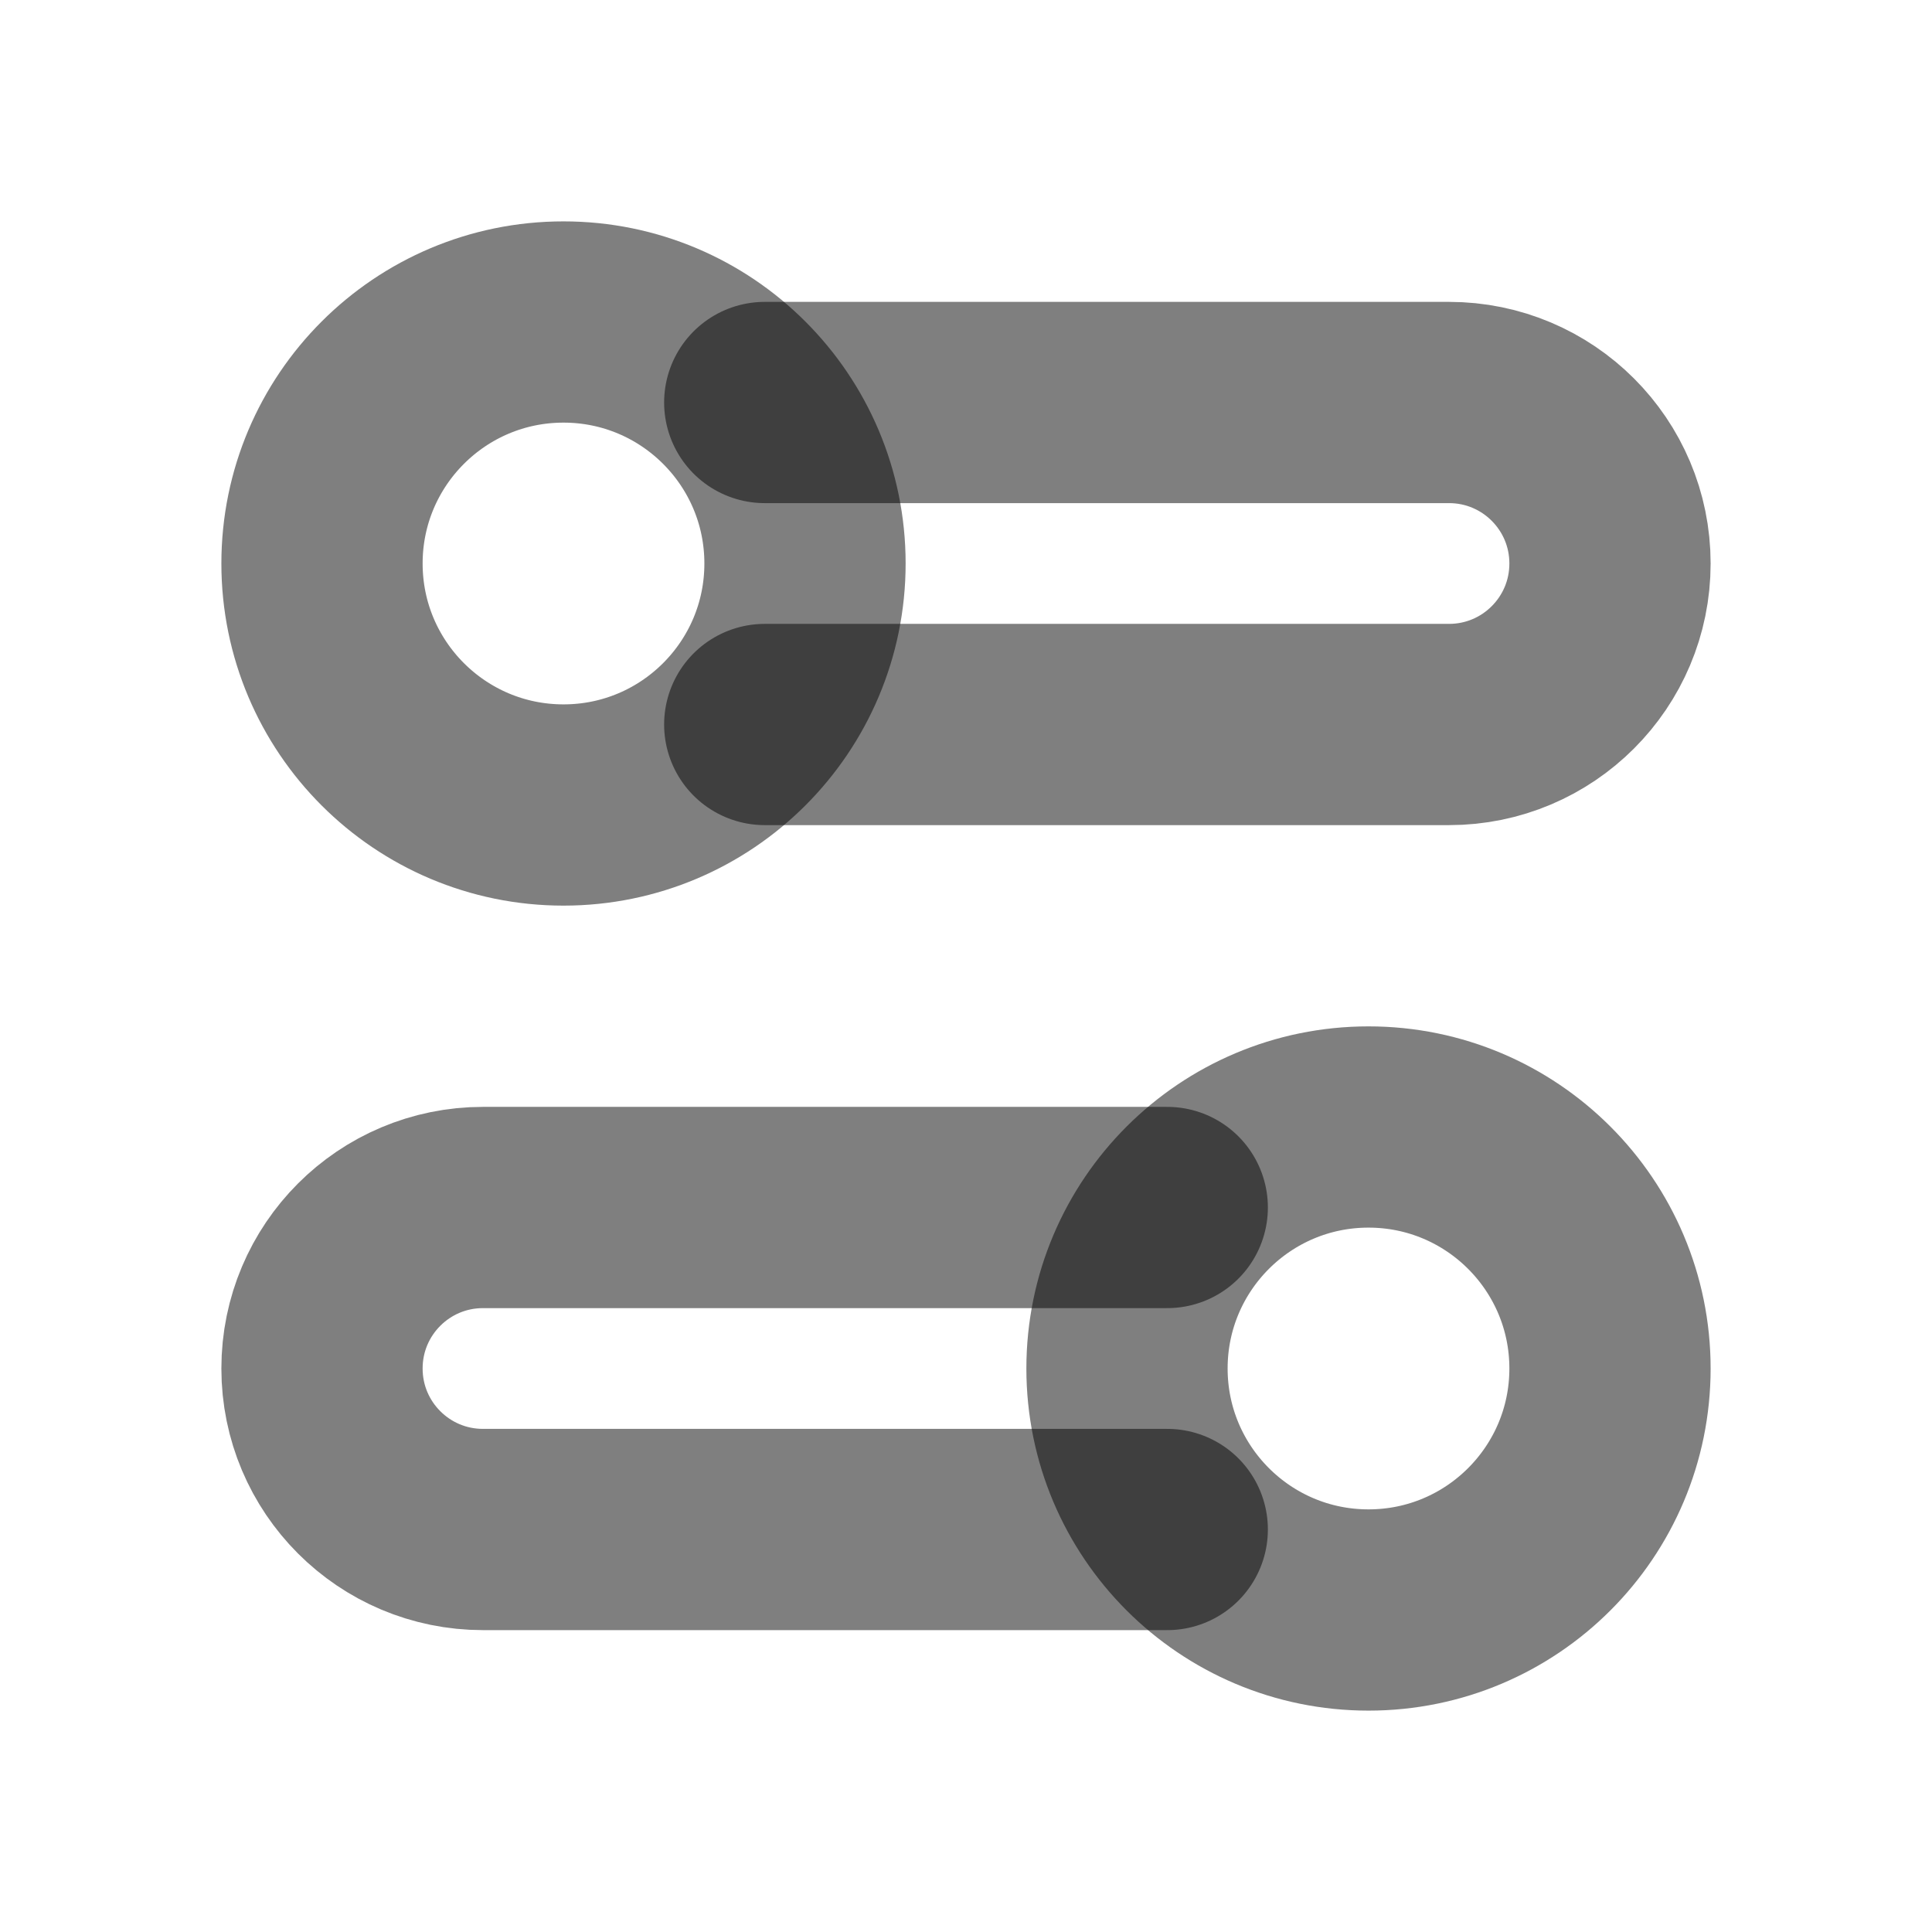
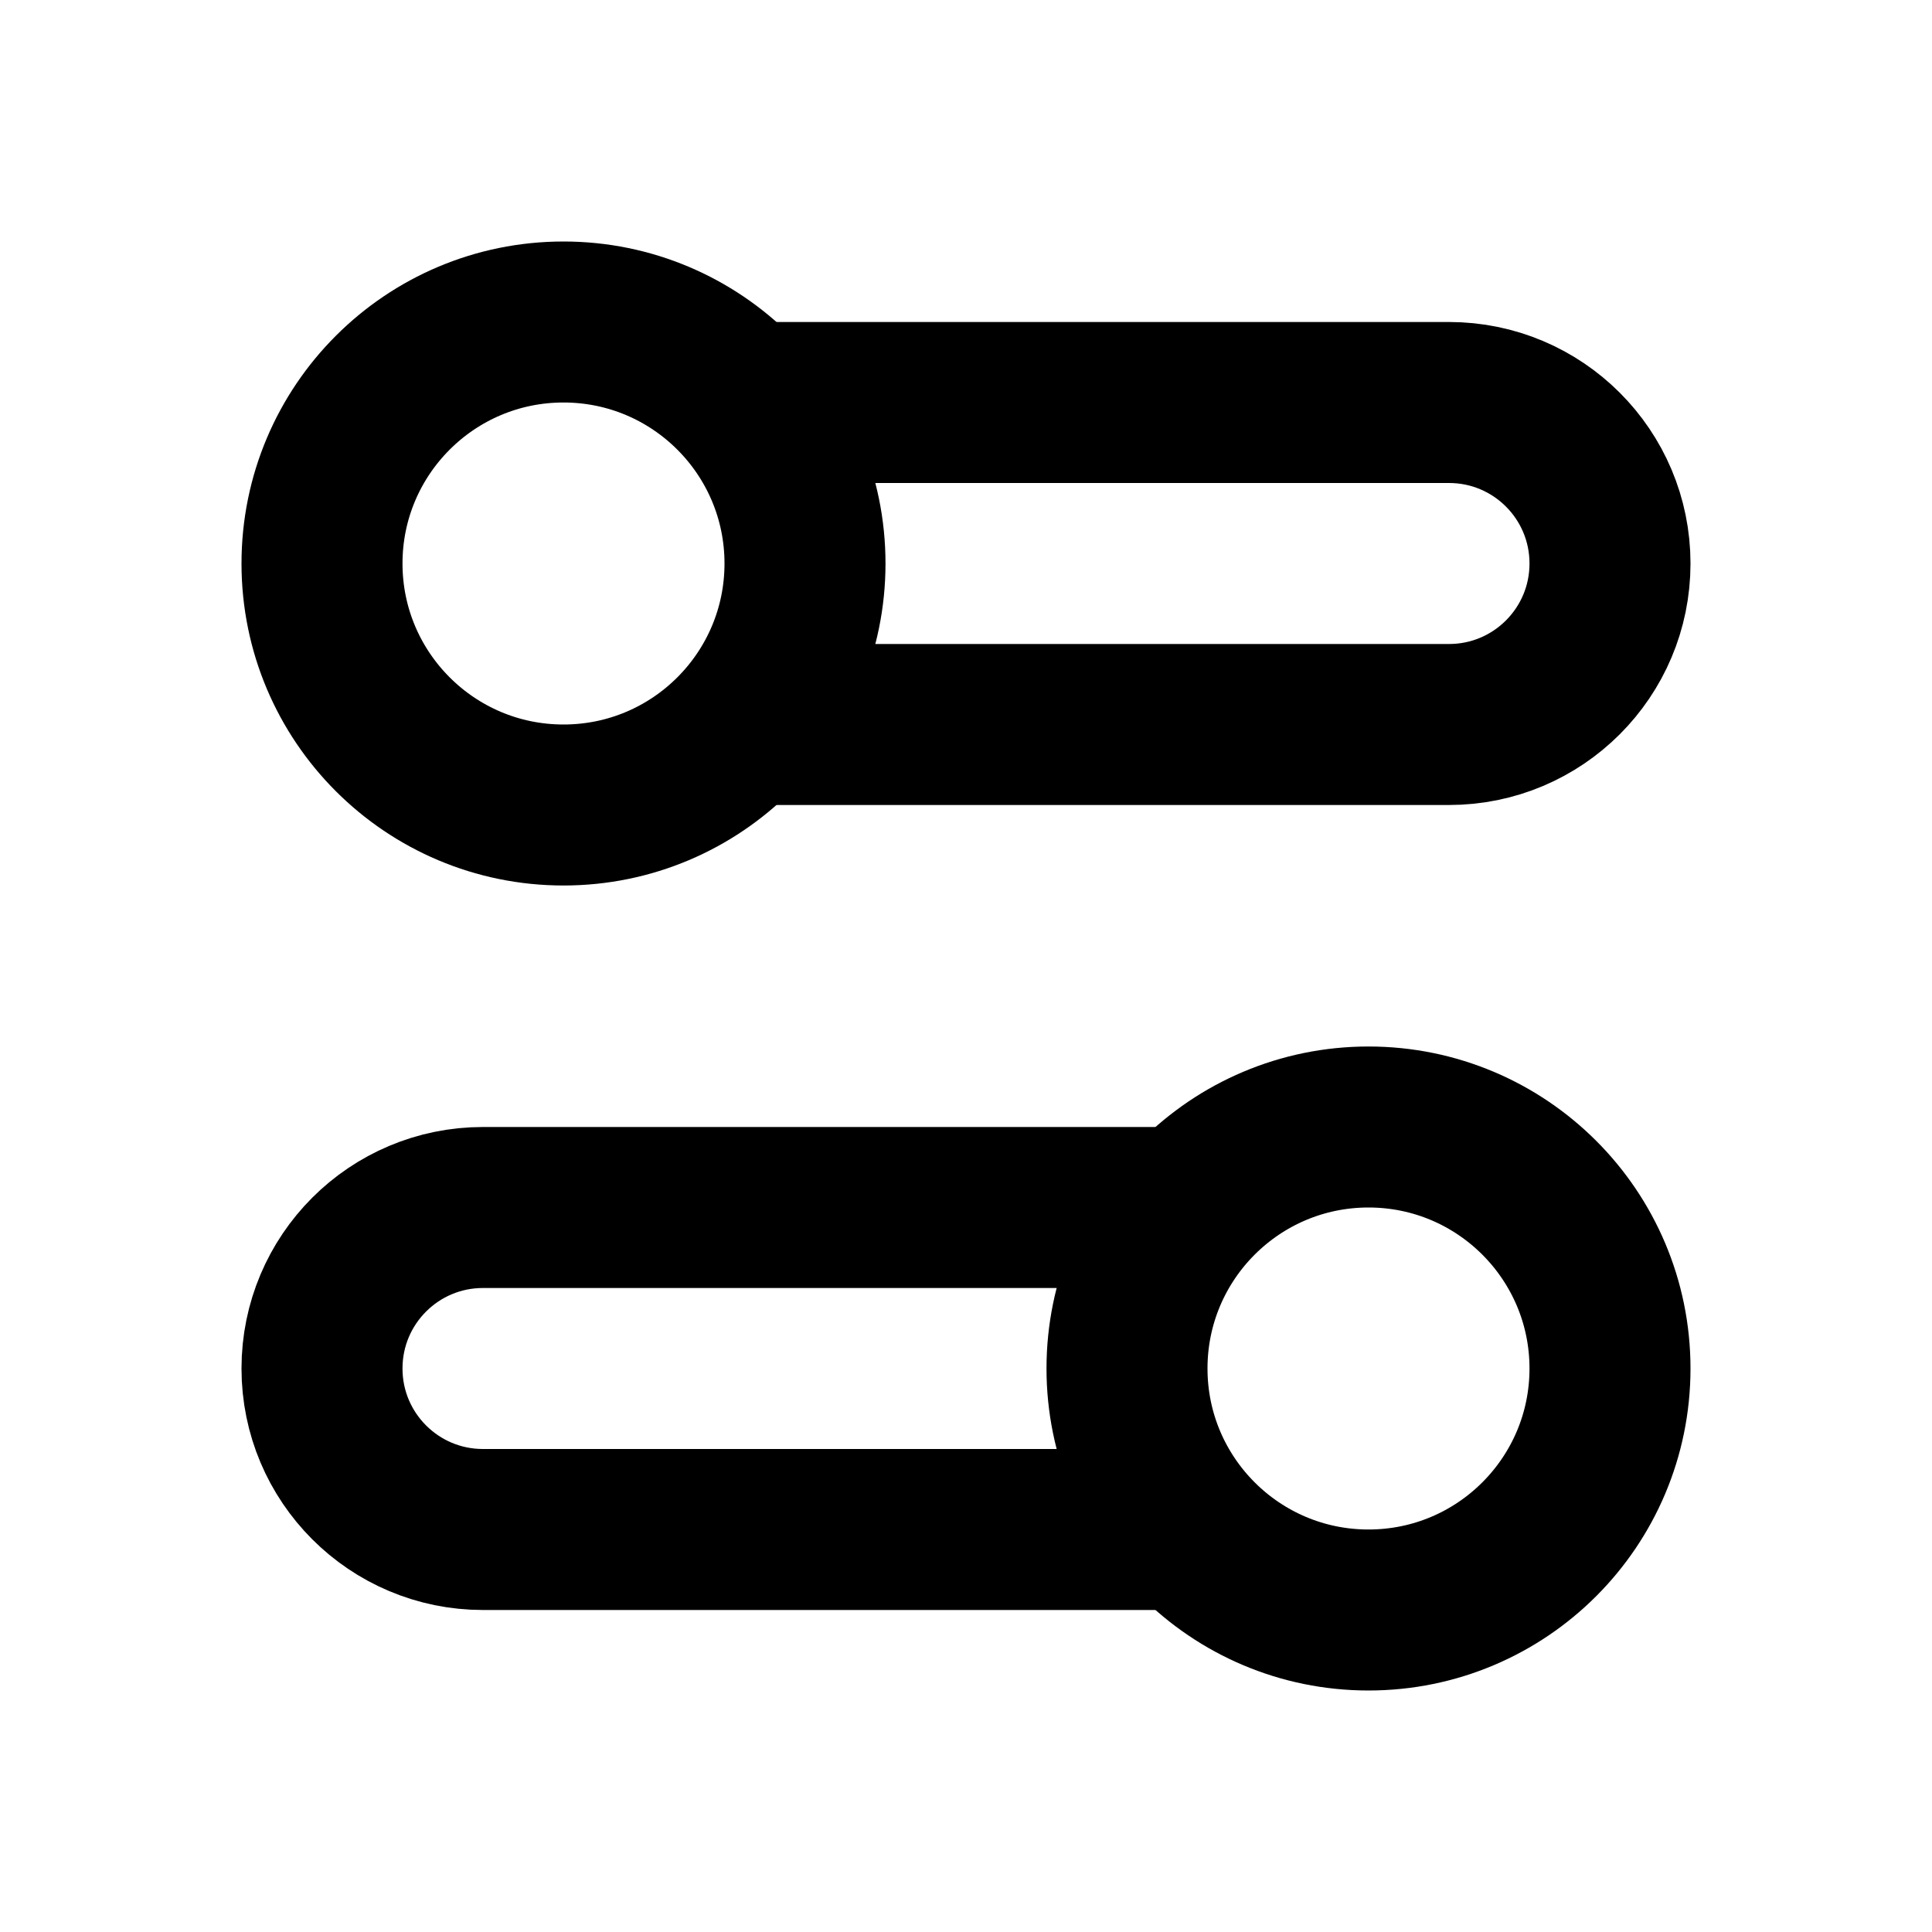
<svg xmlns="http://www.w3.org/2000/svg" width="24" height="24" viewBox="0 0 24 24" fill="none">
-   <ellipse cx="7" cy="7" rx="3" ry="3" transform="rotate(90 7 7)" stroke="currentColor" stroke-opacity="0.5" stroke-width="2.5" stroke-linecap="round" />
-   <path d="M9.5 5H18C19.105 5 20 5.895 20 7V7C20 8.105 19.105 9 18 9H9.5" stroke="currentColor" stroke-opacity="0.5" stroke-width="2.5" stroke-linecap="round" />
-   <ellipse cx="3" cy="3" rx="3" ry="3" transform="matrix(4.37114e-08 1 1 -4.37114e-08 14 14)" stroke="currentColor" stroke-opacity="0.5" stroke-width="2.5" stroke-linecap="round" />
-   <path d="M14.5 15H6C4.895 15 4 15.895 4 17V17C4 18.105 4.895 19 6 19H14.5" stroke="currentColor" stroke-opacity="0.5" stroke-width="2.5" stroke-linecap="round" />
+   <ellipse cx="7" cy="7" rx="3" ry="3" transform="rotate(90 7 7)" stroke="currentColor" stroke-width="2" stroke-linecap="round" />
+   <path d="M9.5 5H18C19.105 5 20 5.895 20 7V7C20 8.105 19.105 9 18 9H9.5" stroke="currentColor" stroke-width="2" stroke-linecap="round" />
+   <ellipse cx="3" cy="3" rx="3" ry="3" transform="matrix(4.37114e-08 1 1 -4.37114e-08 14 14)" stroke="currentColor" stroke-width="2" stroke-linecap="round" />
+   <path d="M14.5 15H6C4.895 15 4 15.895 4 17V17C4 18.105 4.895 19 6 19H14.5" stroke="currentColor" stroke-width="2" stroke-linecap="round" />
</svg>
